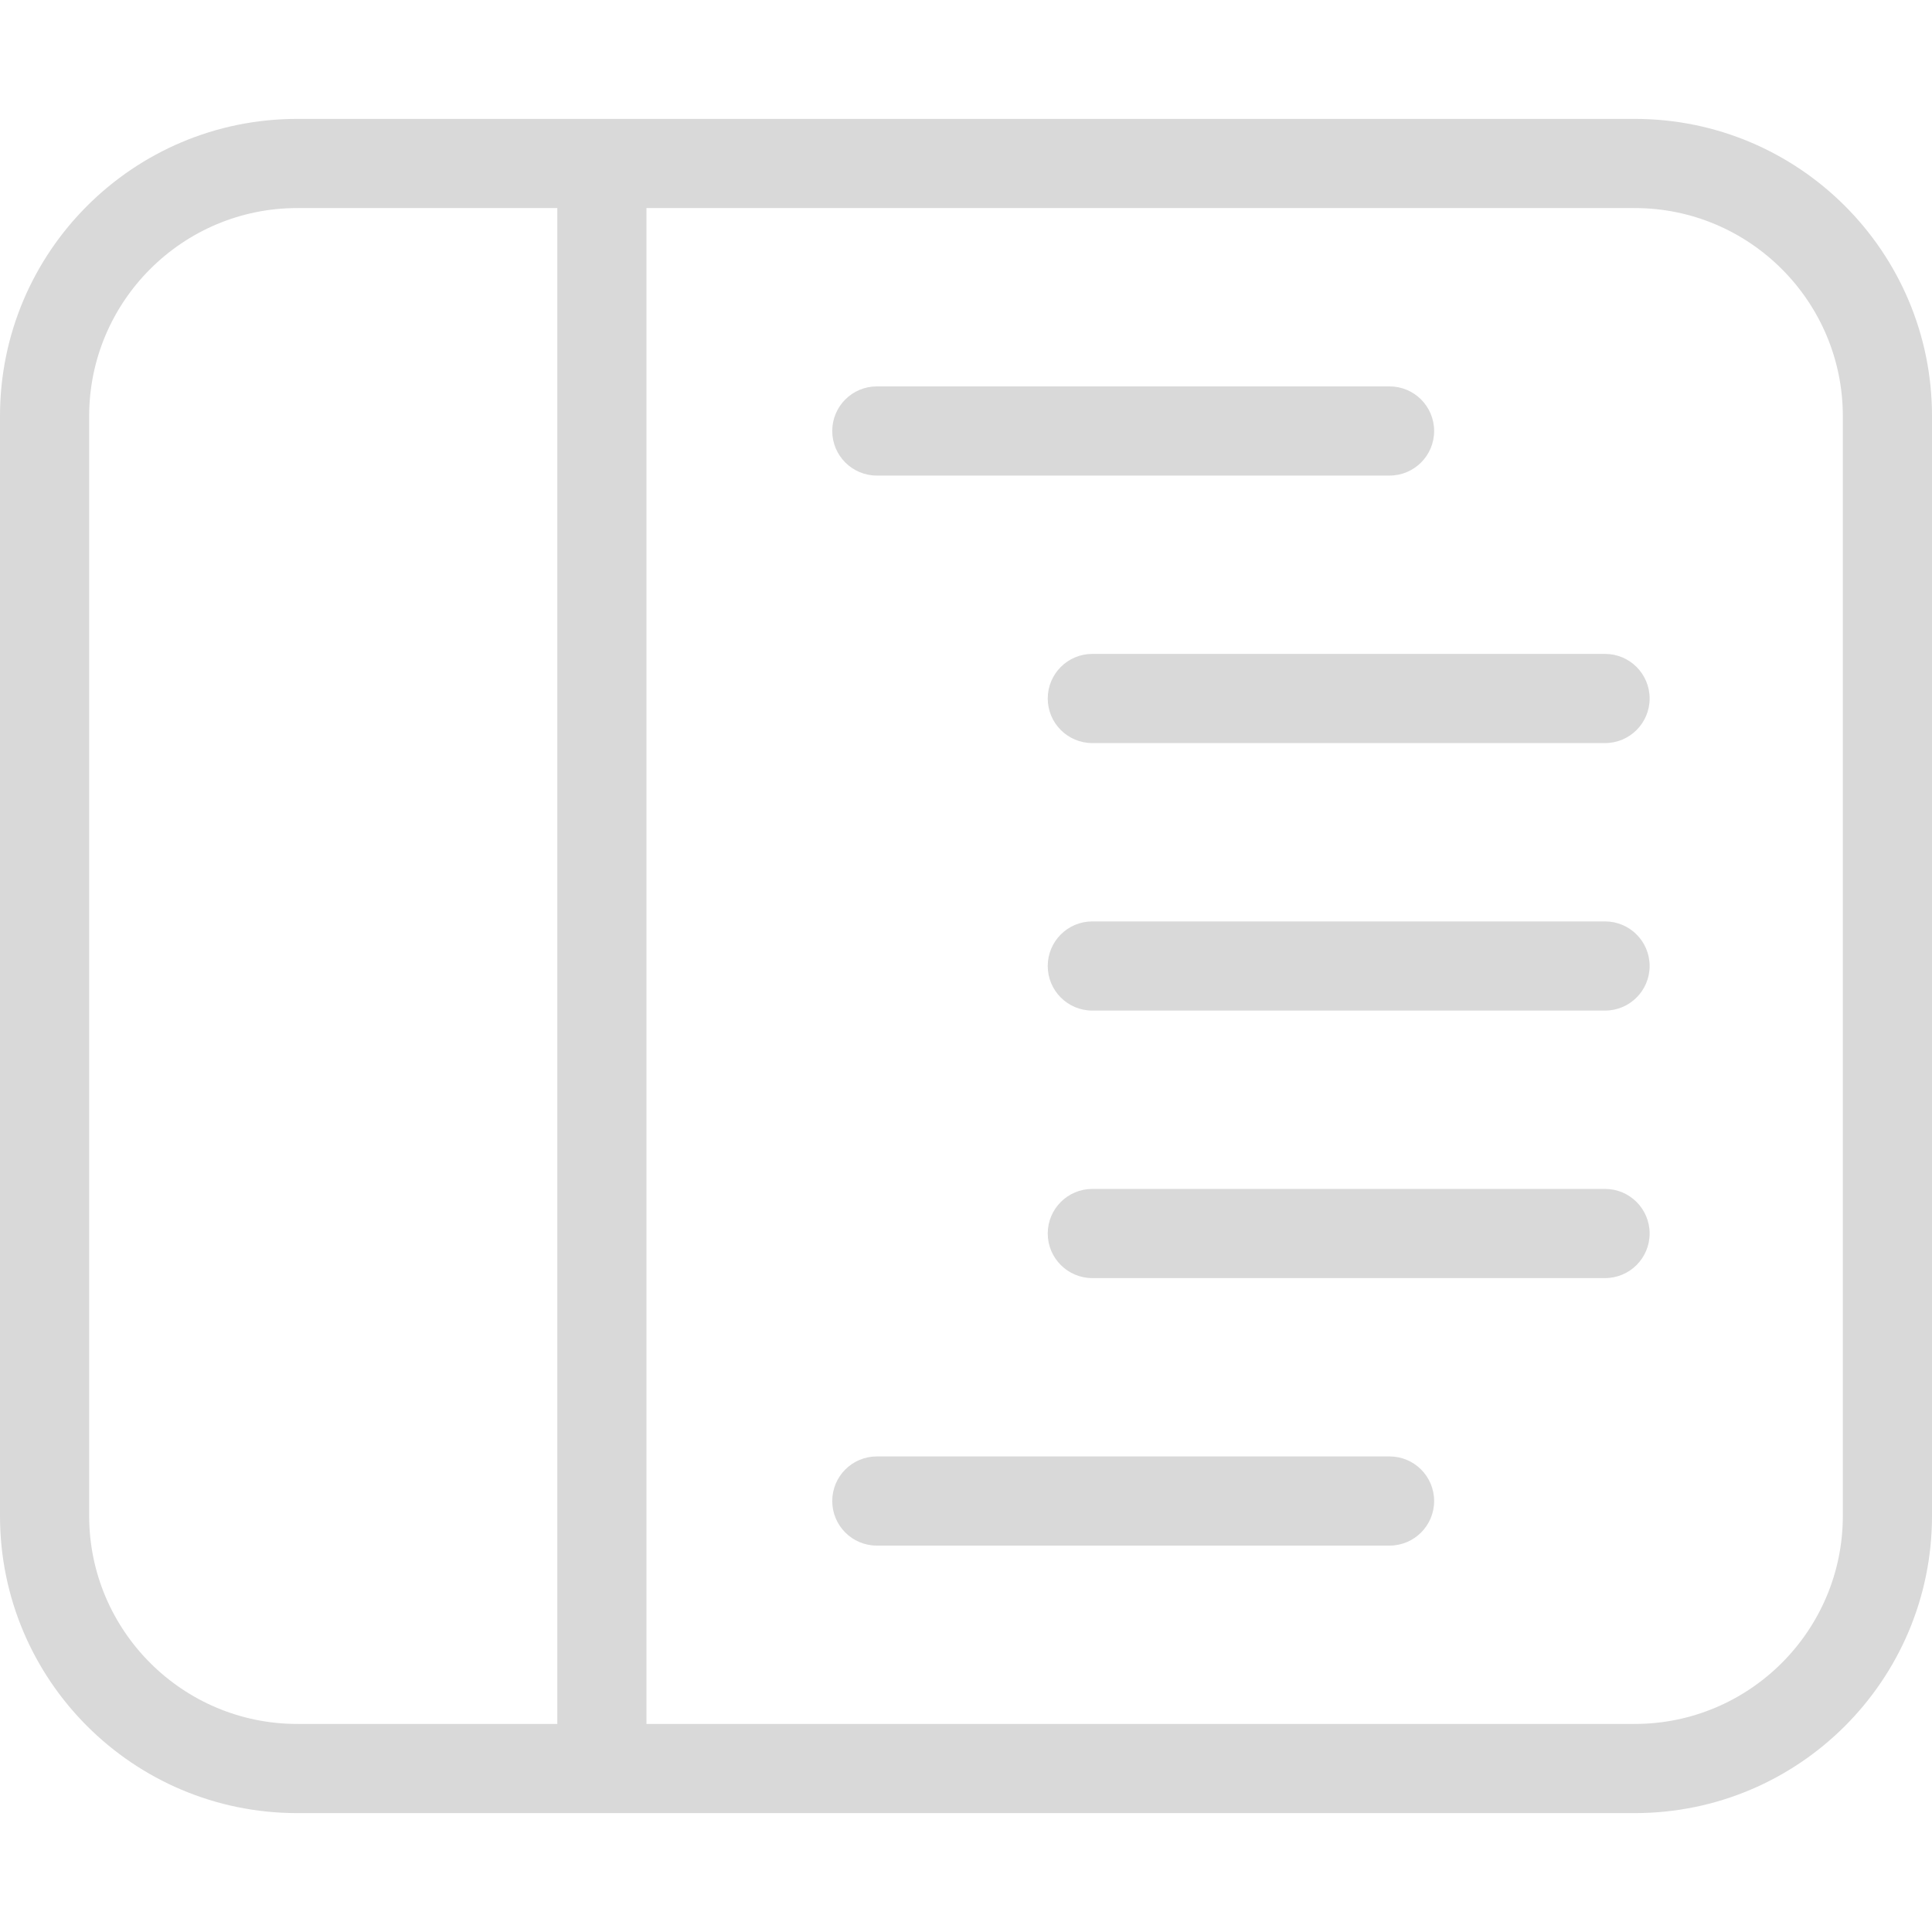
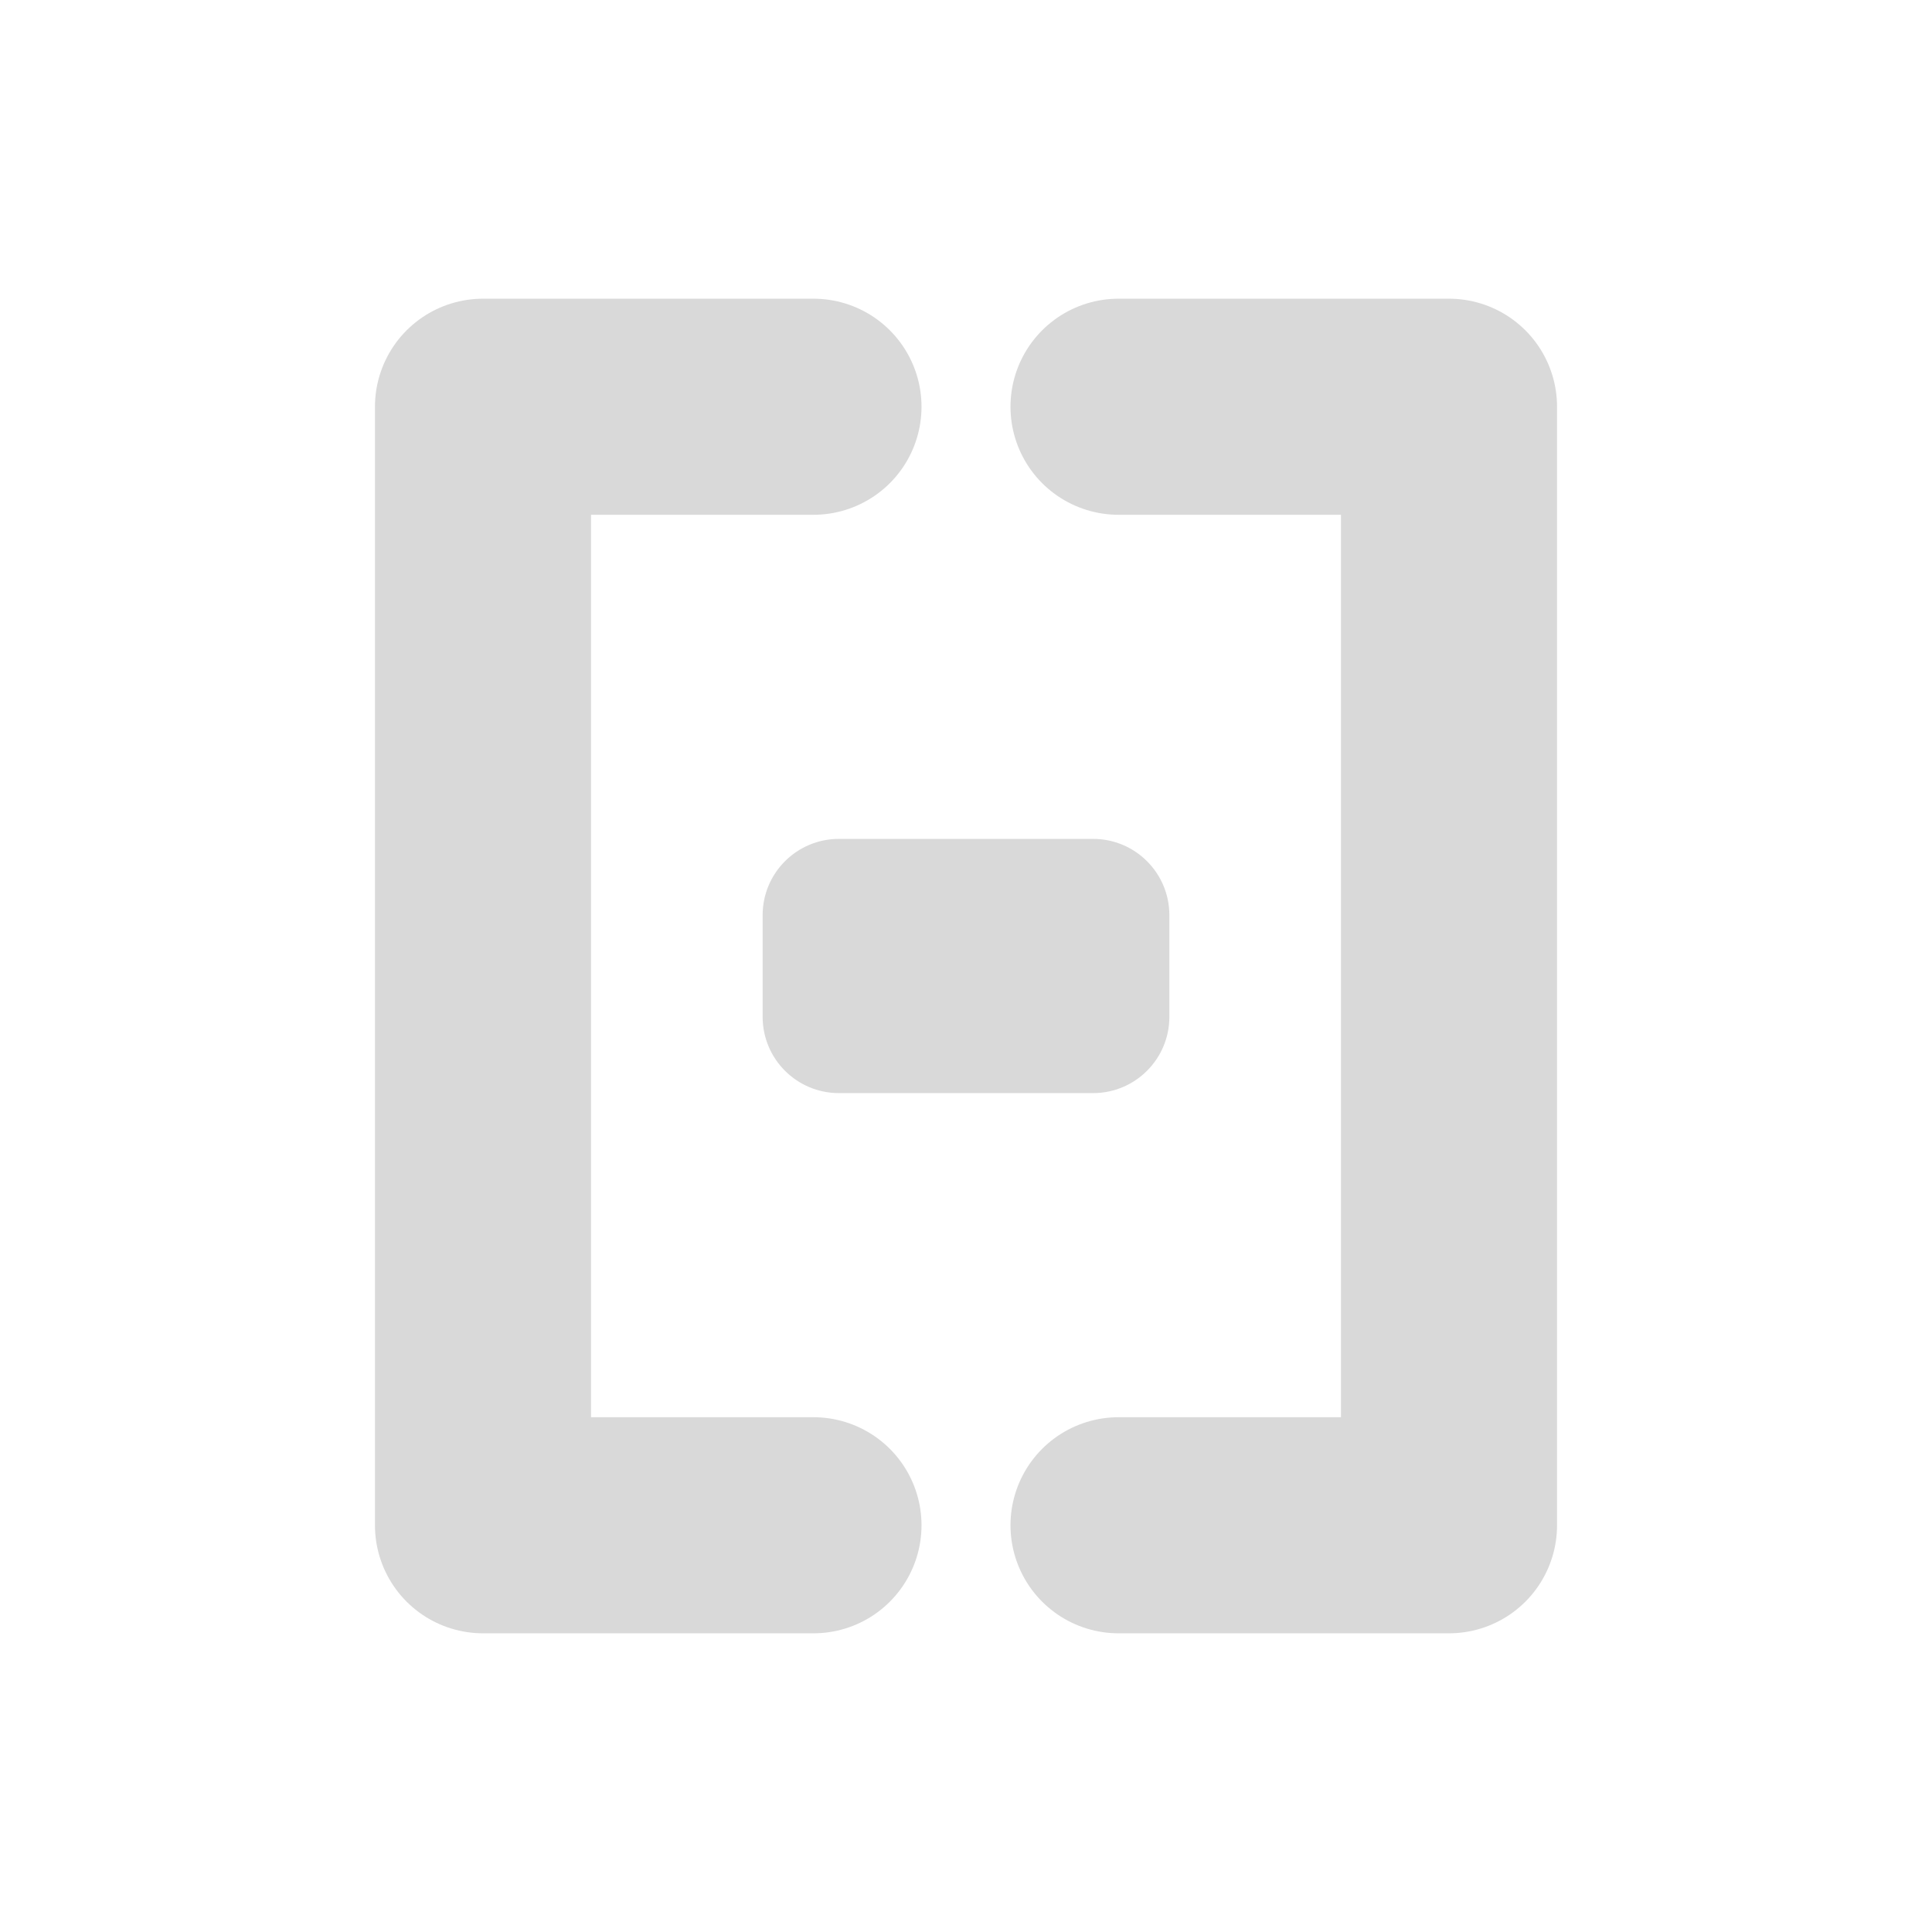
- <svg xmlns="http://www.w3.org/2000/svg" width="260" height="260" viewBox="0 0 260 260" fill="none">
-   <path d="M220 16H40C17.909 16 0 33.909 0 56V204C0 226.091 17.909 244 40 244H220C242.091 244 260 226.091 260 204V56C260 33.909 242.091 16 220 16ZM12 204V56C12 40.561 24.561 28 40 28H75V232H40C24.561 232 12 219.439 12 204ZM248 204C248 219.439 235.439 232 220 232H87V28H220C235.439 28 248 40.561 248 56V204ZM112 58C112 54.686 114.686 52 118 52H187C190.314 52 193 54.686 193 58C193 61.314 190.314 64 187 64H118C114.686 64 112 61.314 112 58ZM193 202C193 205.314 190.314 208 187 208H118C114.686 208 112 205.314 112 202C112 198.686 114.686 196 118 196H187C190.314 196 193 198.686 193 202ZM222 94C222 97.314 219.314 100 216 100H147C143.686 100 141 97.314 141 94C141 90.686 143.686 88 147 88H216C219.314 88 222 90.686 222 94ZM222 130C222 133.314 219.314 136 216 136H147C143.686 136 141 133.314 141 130C141 126.686 143.686 124 147 124H216C219.314 124 222 126.686 222 130ZM222 166C222 169.314 219.314 172 216 172H147C143.686 172 141 169.314 141 166C141 162.686 143.686 160 147 160H216C219.314 160 222 162.686 222 166Z" fill="#D9D9D9" />
+ <svg xmlns="http://www.w3.org/2000/svg" width="260" height="260" viewBox="12 12 76 76" fill="none">
+   <g fill="none" stroke="#D9D9D9" stroke-width="8.5" stroke-linecap="round" stroke-linejoin="round">
+     <path d="M44 28 L31 28 L31 72 L44 72" />
+     <path d="M56 28 L69 28 L69 72 L56 72" />
+   </g>
+   <rect x="42" y="45" width="16" height="10" rx="3" fill="#D9D9D9" />
</svg>
